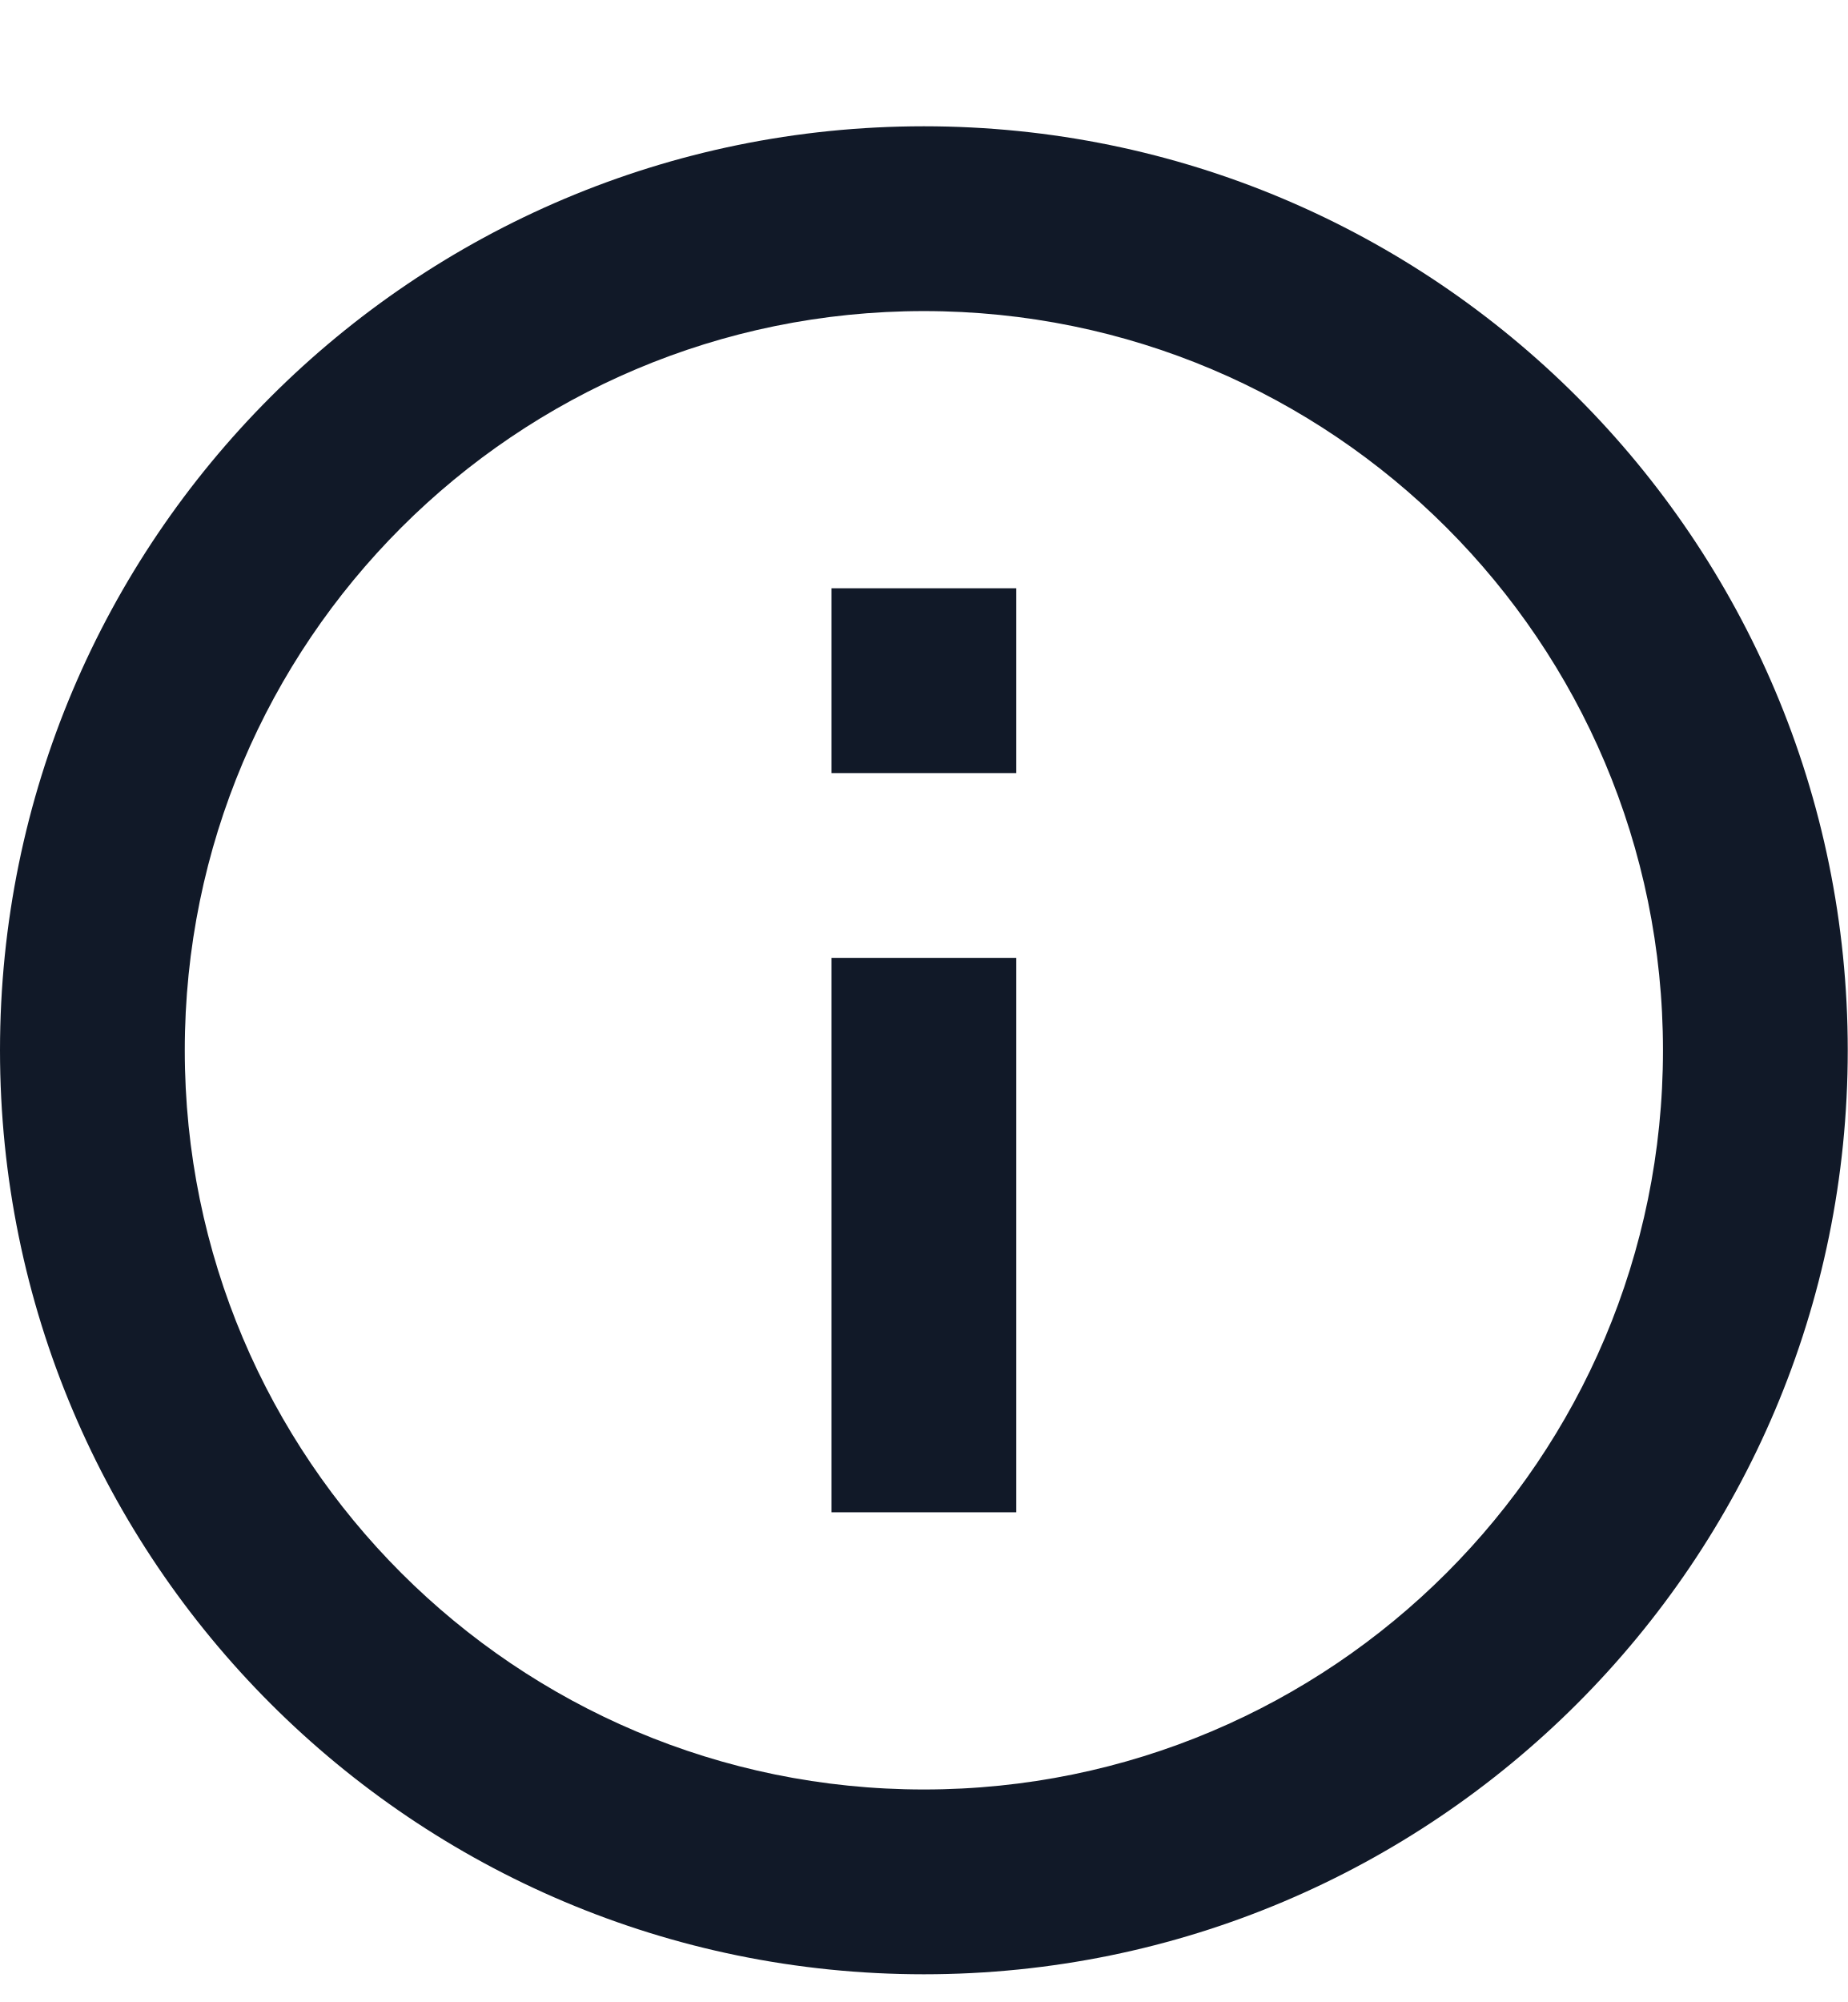
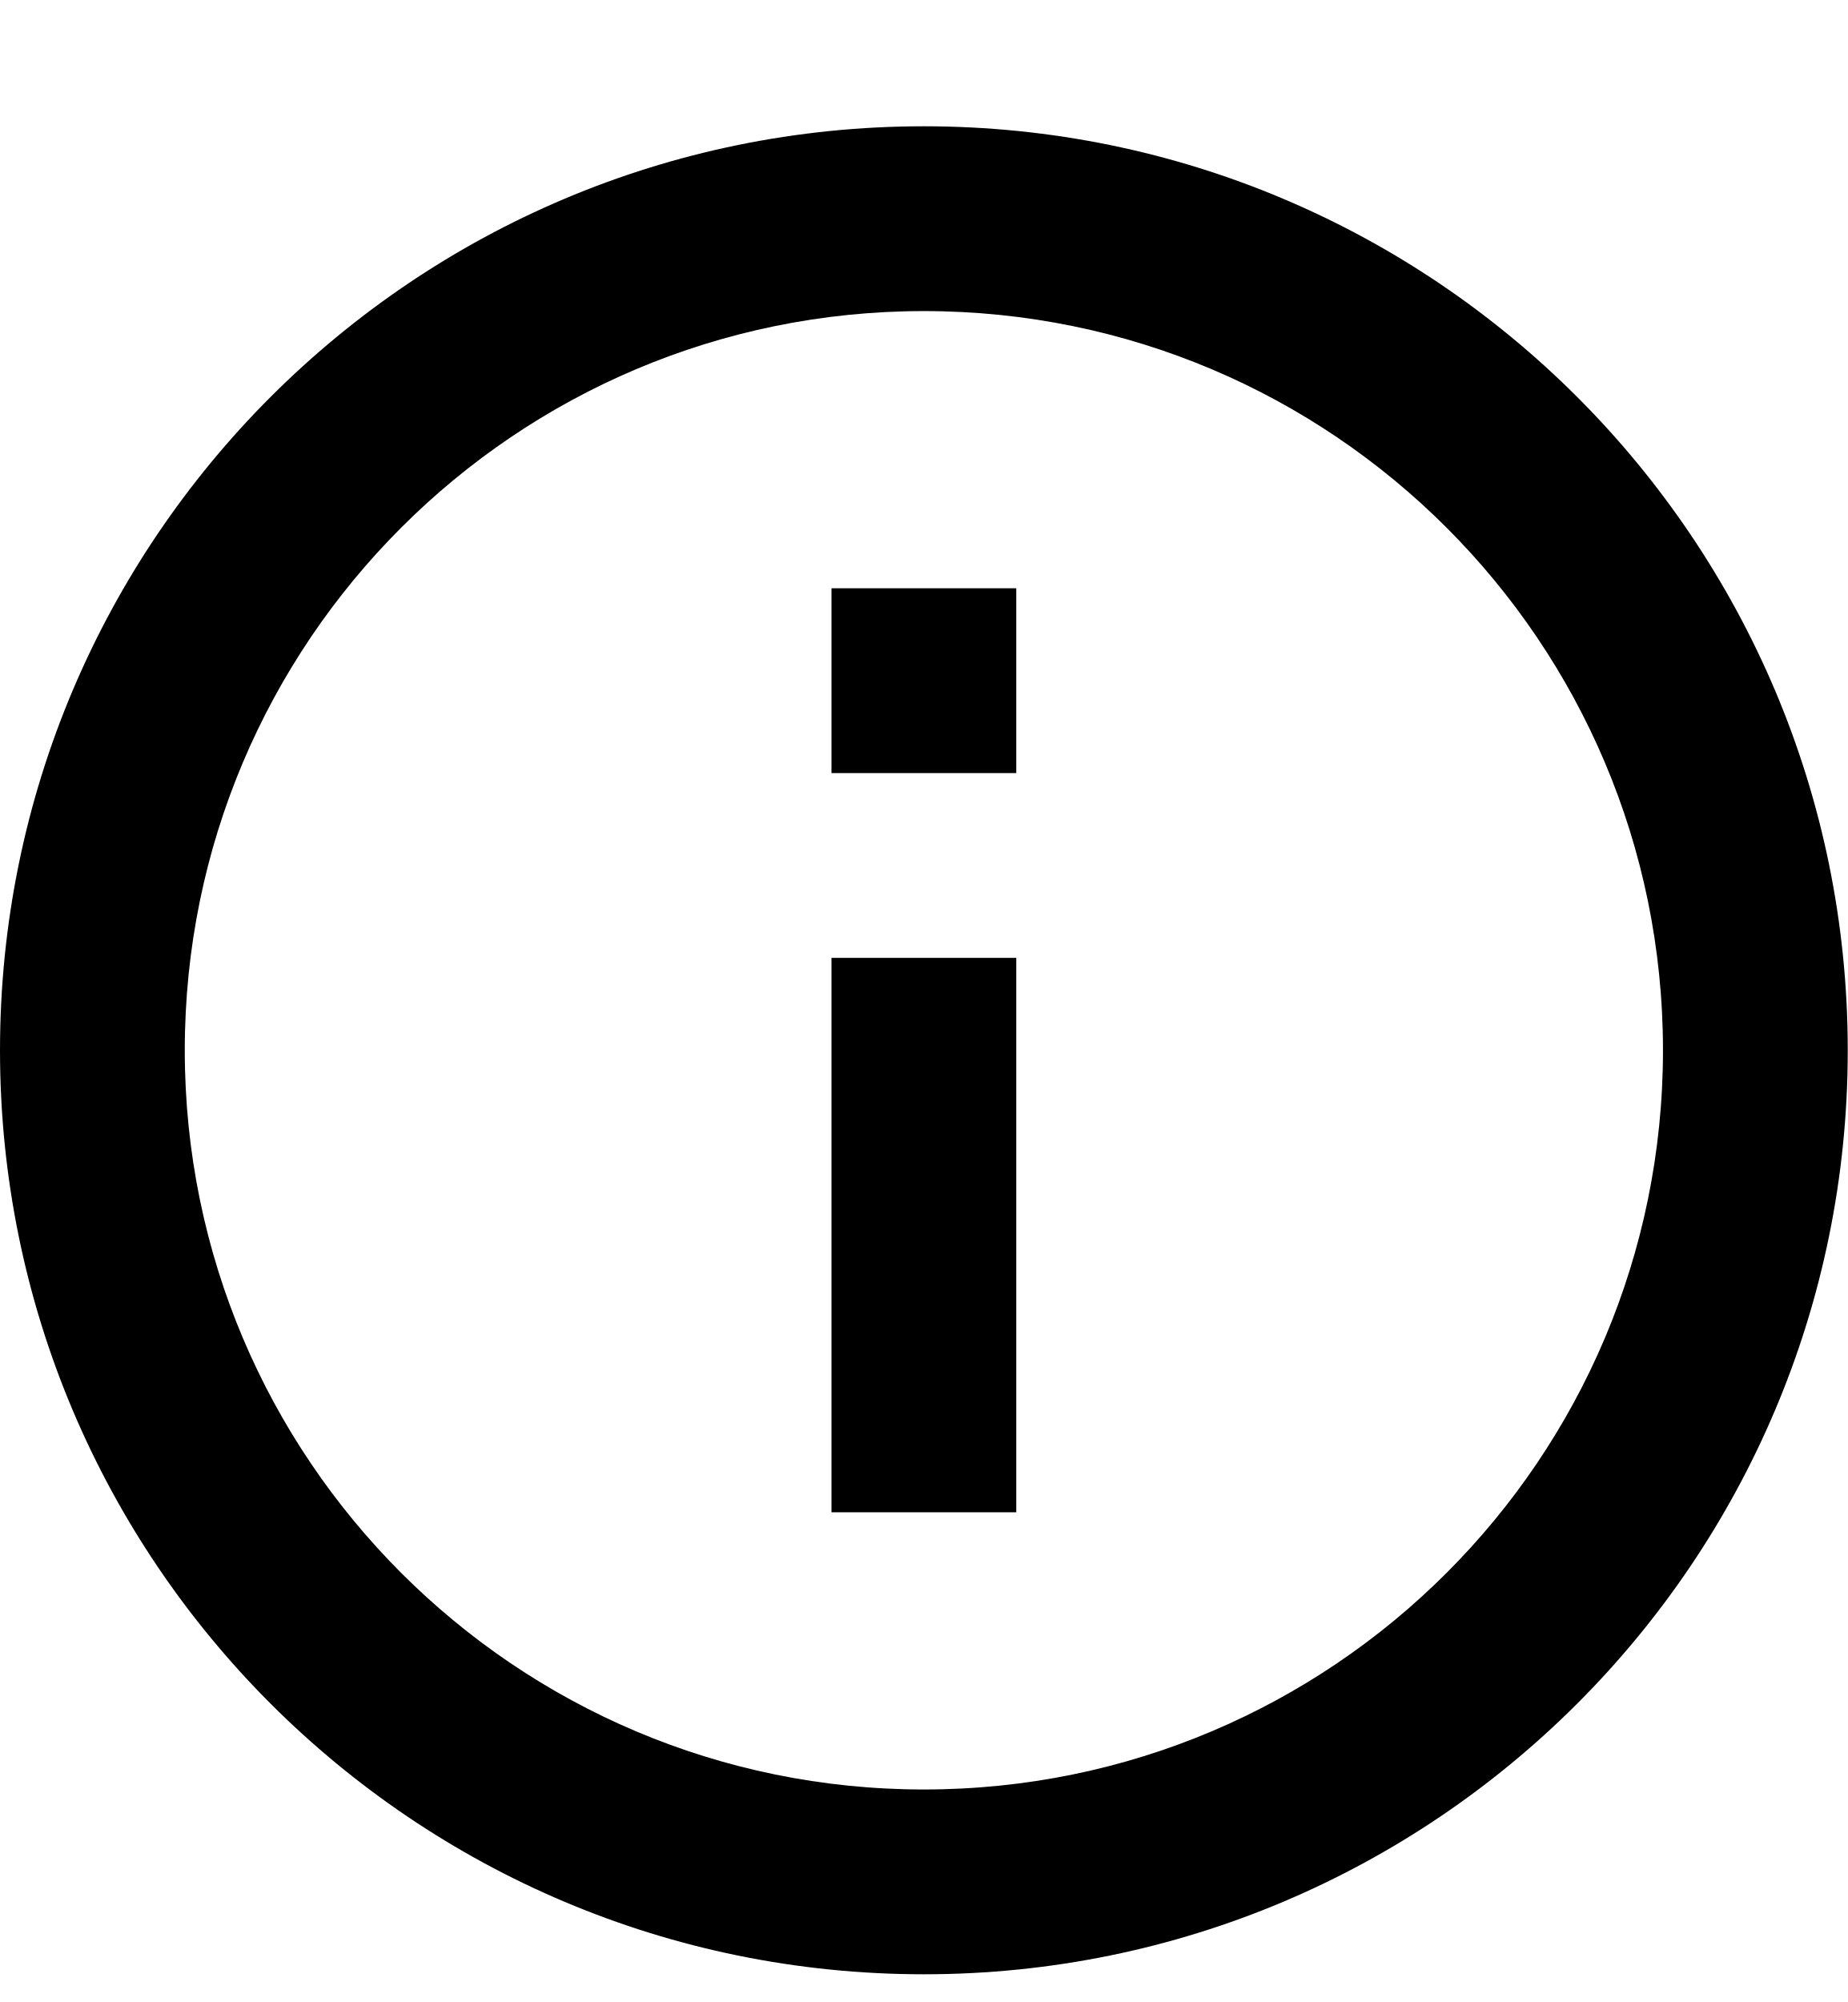
<svg xmlns="http://www.w3.org/2000/svg" width="12" height="13" viewBox="0 0 12 13" fill="none">
-   <path d="M6 12.82C2.686 12.82 0 10.134 0 6.82C0 3.507 2.686 0.82 6 0.82C9.314 0.82 12 3.507 12 6.82C12 10.134 9.314 12.82 6 12.82ZM6 11.62C8.651 11.62 10.8 9.471 10.8 6.82C10.8 4.169 8.651 2.02 6 2.02C3.349 2.02 1.2 4.169 1.2 6.82C1.2 9.471 3.349 11.62 6 11.62ZM5.4 3.82H6.6V5.02H5.4V3.82ZM5.4 6.22H6.6V9.82H5.4V6.22Z" fill="#111928" />
+   <path d="M6 12.82C2.686 12.82 0 10.134 0 6.82C0 3.507 2.686 0.82 6 0.82C9.314 0.82 12 3.507 12 6.82C12 10.134 9.314 12.82 6 12.82ZM6 11.62C8.651 11.62 10.8 9.471 10.8 6.82C10.8 4.169 8.651 2.02 6 2.02C3.349 2.02 1.2 4.169 1.2 6.82C1.2 9.471 3.349 11.62 6 11.62ZM5.4 3.82H6.6V5.02H5.4V3.82ZM5.4 6.22H6.6V9.82H5.4V6.22Z" fill="currentColor" />
</svg>
